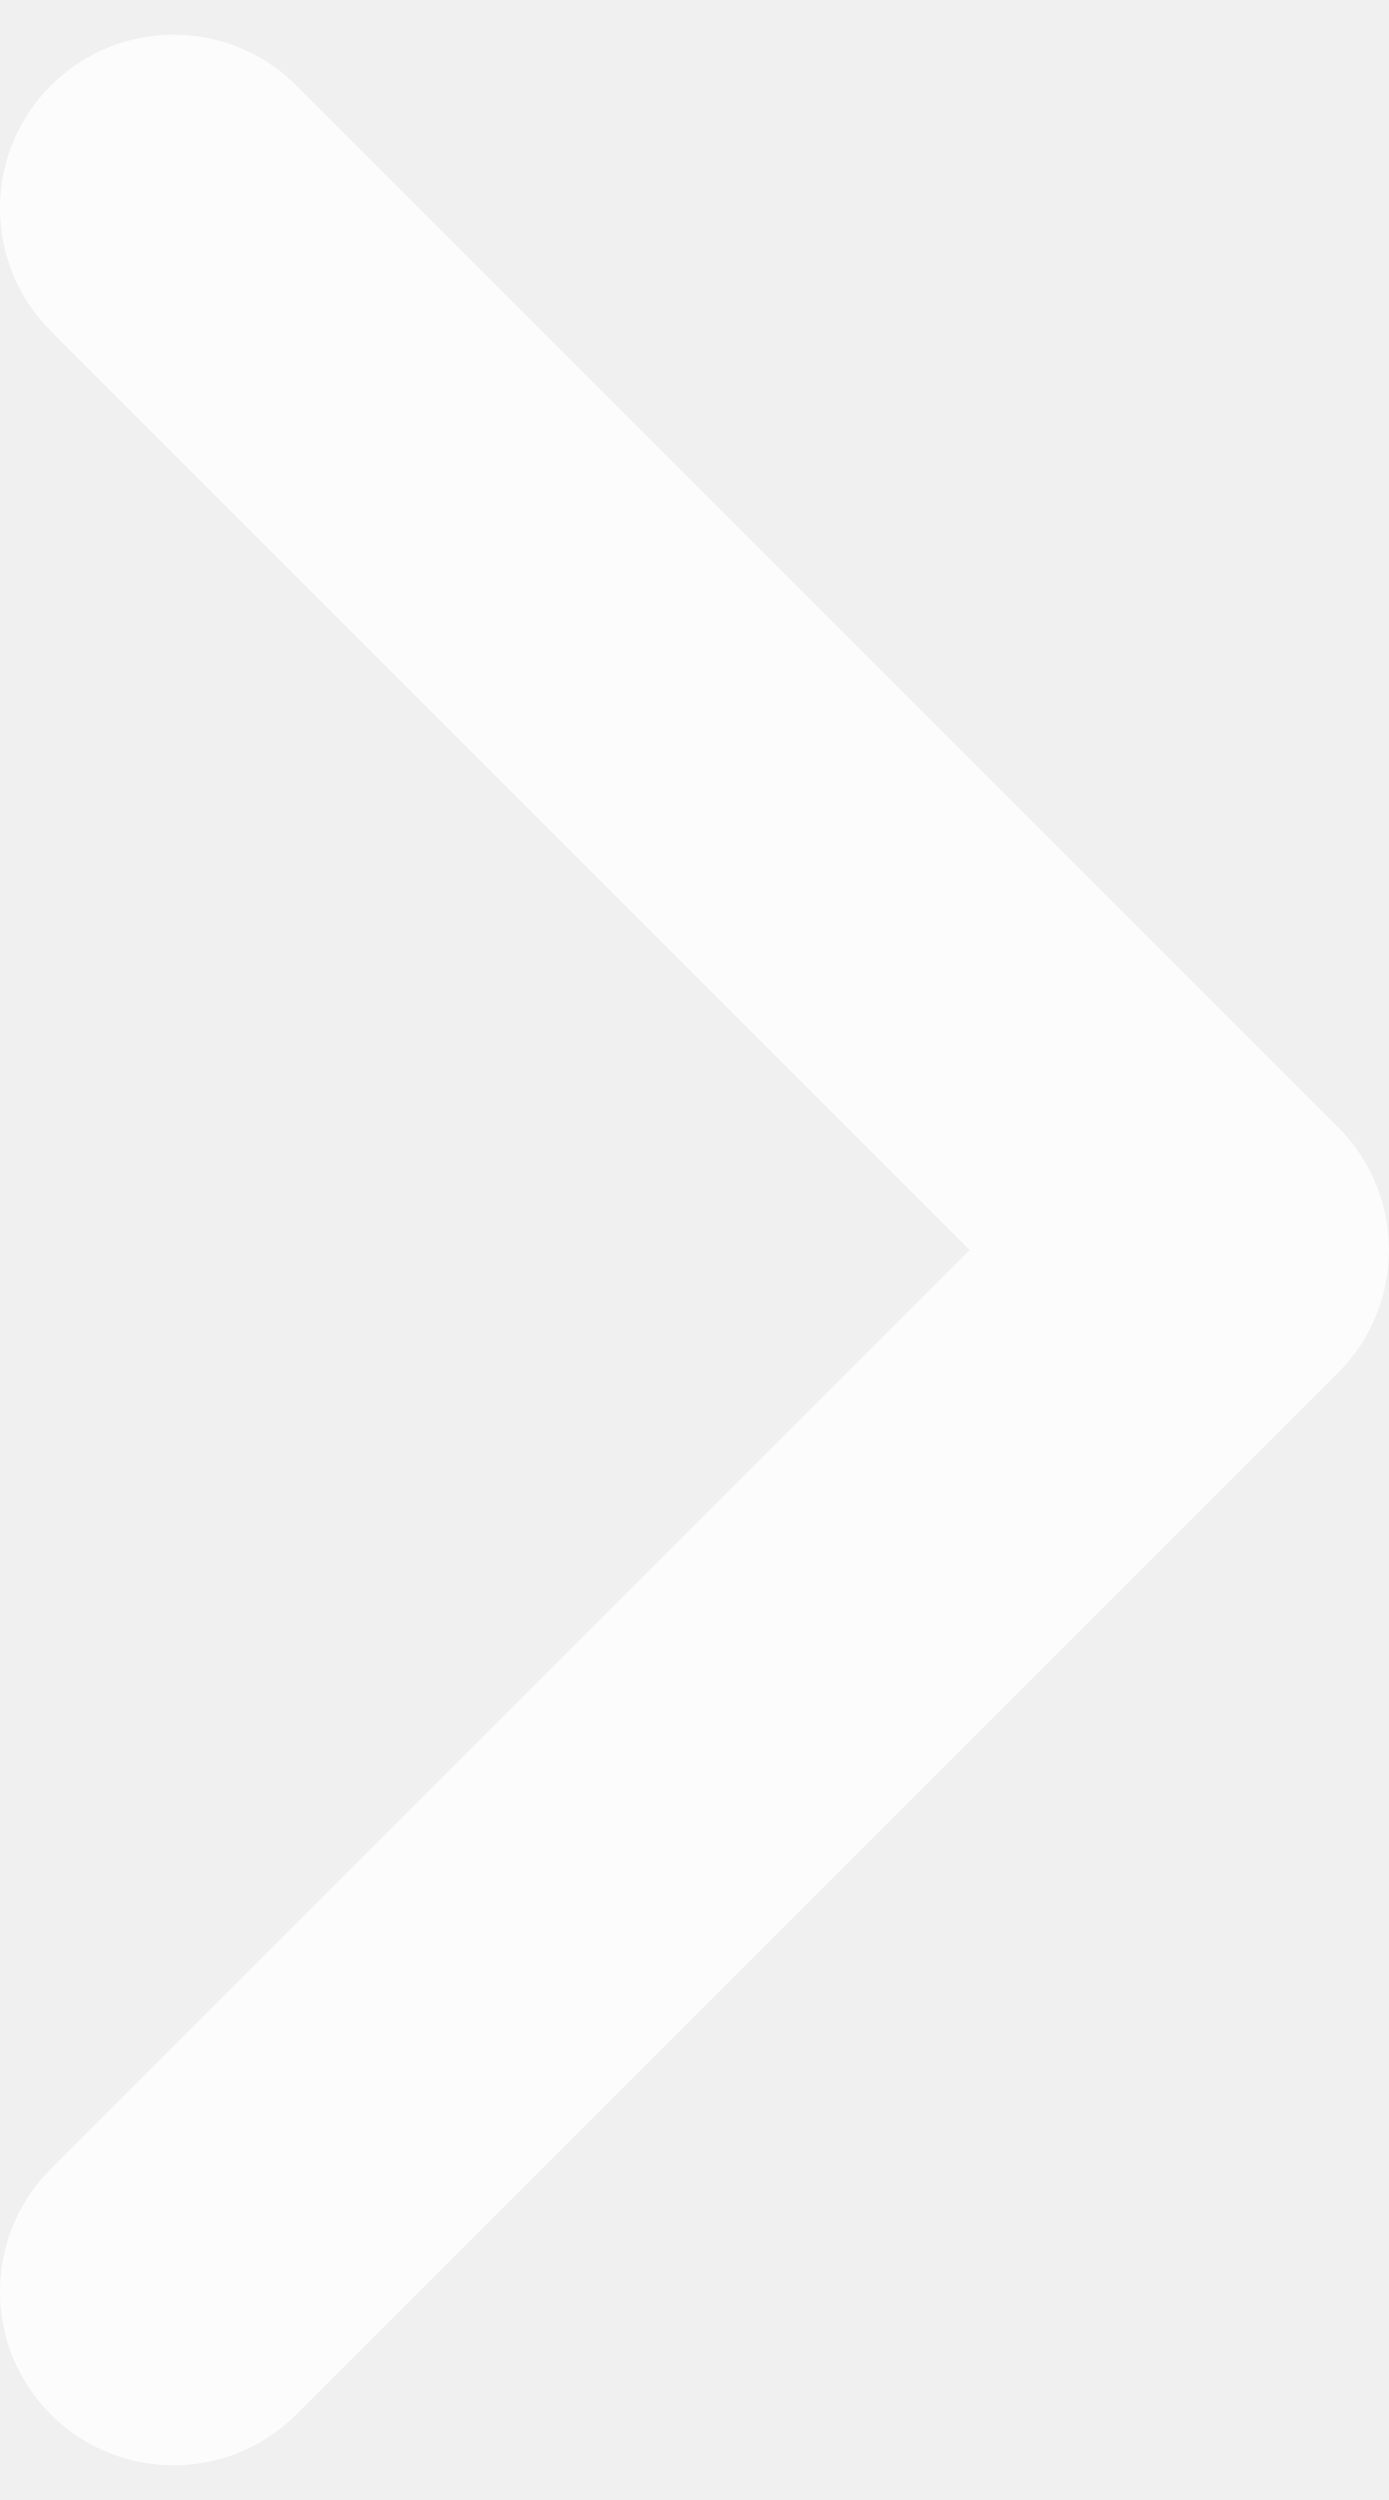
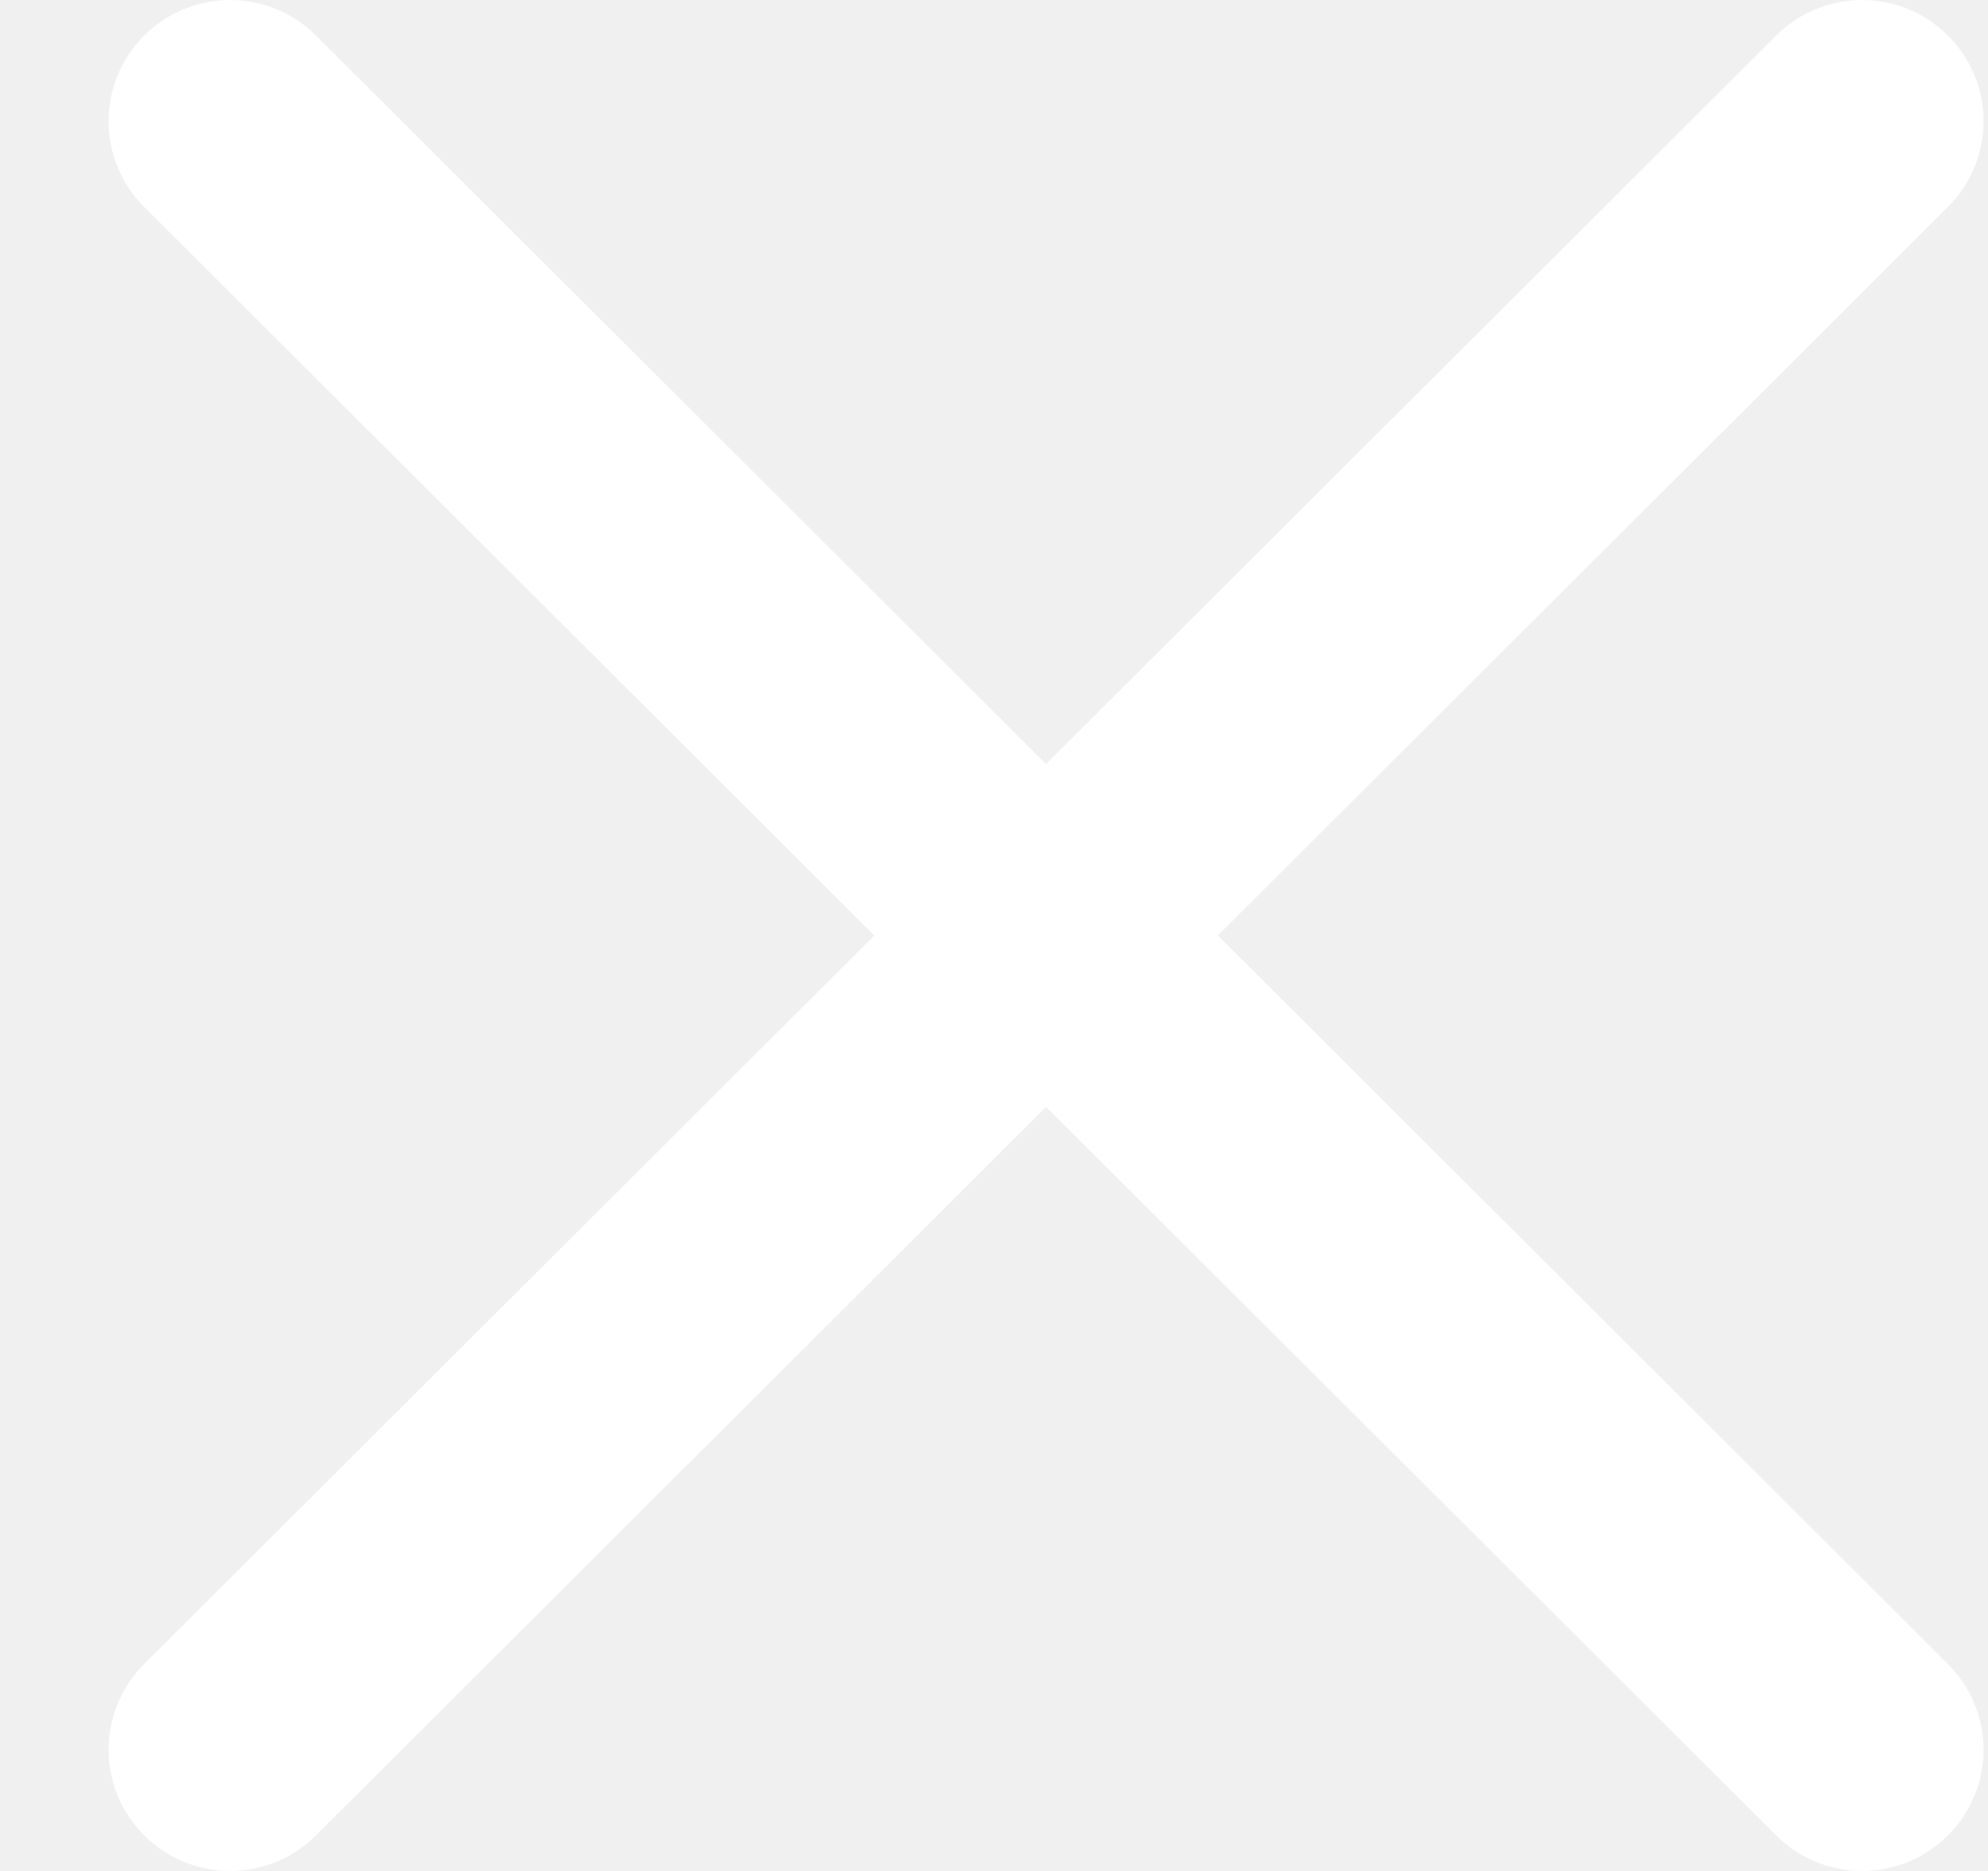
- <svg xmlns="http://www.w3.org/2000/svg" width="10" height="18" fill="none">
-   <path fill-rule="evenodd" clip-rule="evenodd" d="M.366.616a1.25 1.25 0 011.768 0l7.5 7.5a1.25 1.25 0 010 1.768l-7.5 7.5a1.25 1.25 0 01-1.768-1.768L6.982 9 .366 2.384a1.25 1.25 0 010-1.768z" fill="#fff" fill-opacity=".8" />
+ <svg xmlns="http://www.w3.org/2000/svg" width="17" height="16" viewBox="0 0 17 16" fill="none">
+   <path d="M10.414 8L16.657 1.77C17.064 1.364 17.064 0.709 16.657 0.304C16.251 -0.101 15.595 -0.101 15.189 0.304L8.945 6.534L2.702 0.304C2.296 -0.101 1.64 -0.101 1.233 0.304C0.827 0.709 0.827 1.364 1.233 1.77L7.477 8L1.233 14.23C0.827 14.636 0.827 15.291 1.233 15.696C1.436 15.898 1.702 16 1.968 16C2.234 16 2.5 15.898 2.702 15.696L8.945 9.466L15.189 15.696C15.391 15.898 15.657 16 15.923 16C16.189 16 16.455 15.898 16.657 15.696C17.064 15.291 17.064 14.636 16.657 14.23L10.414 8Z" fill="white" />
</svg>
